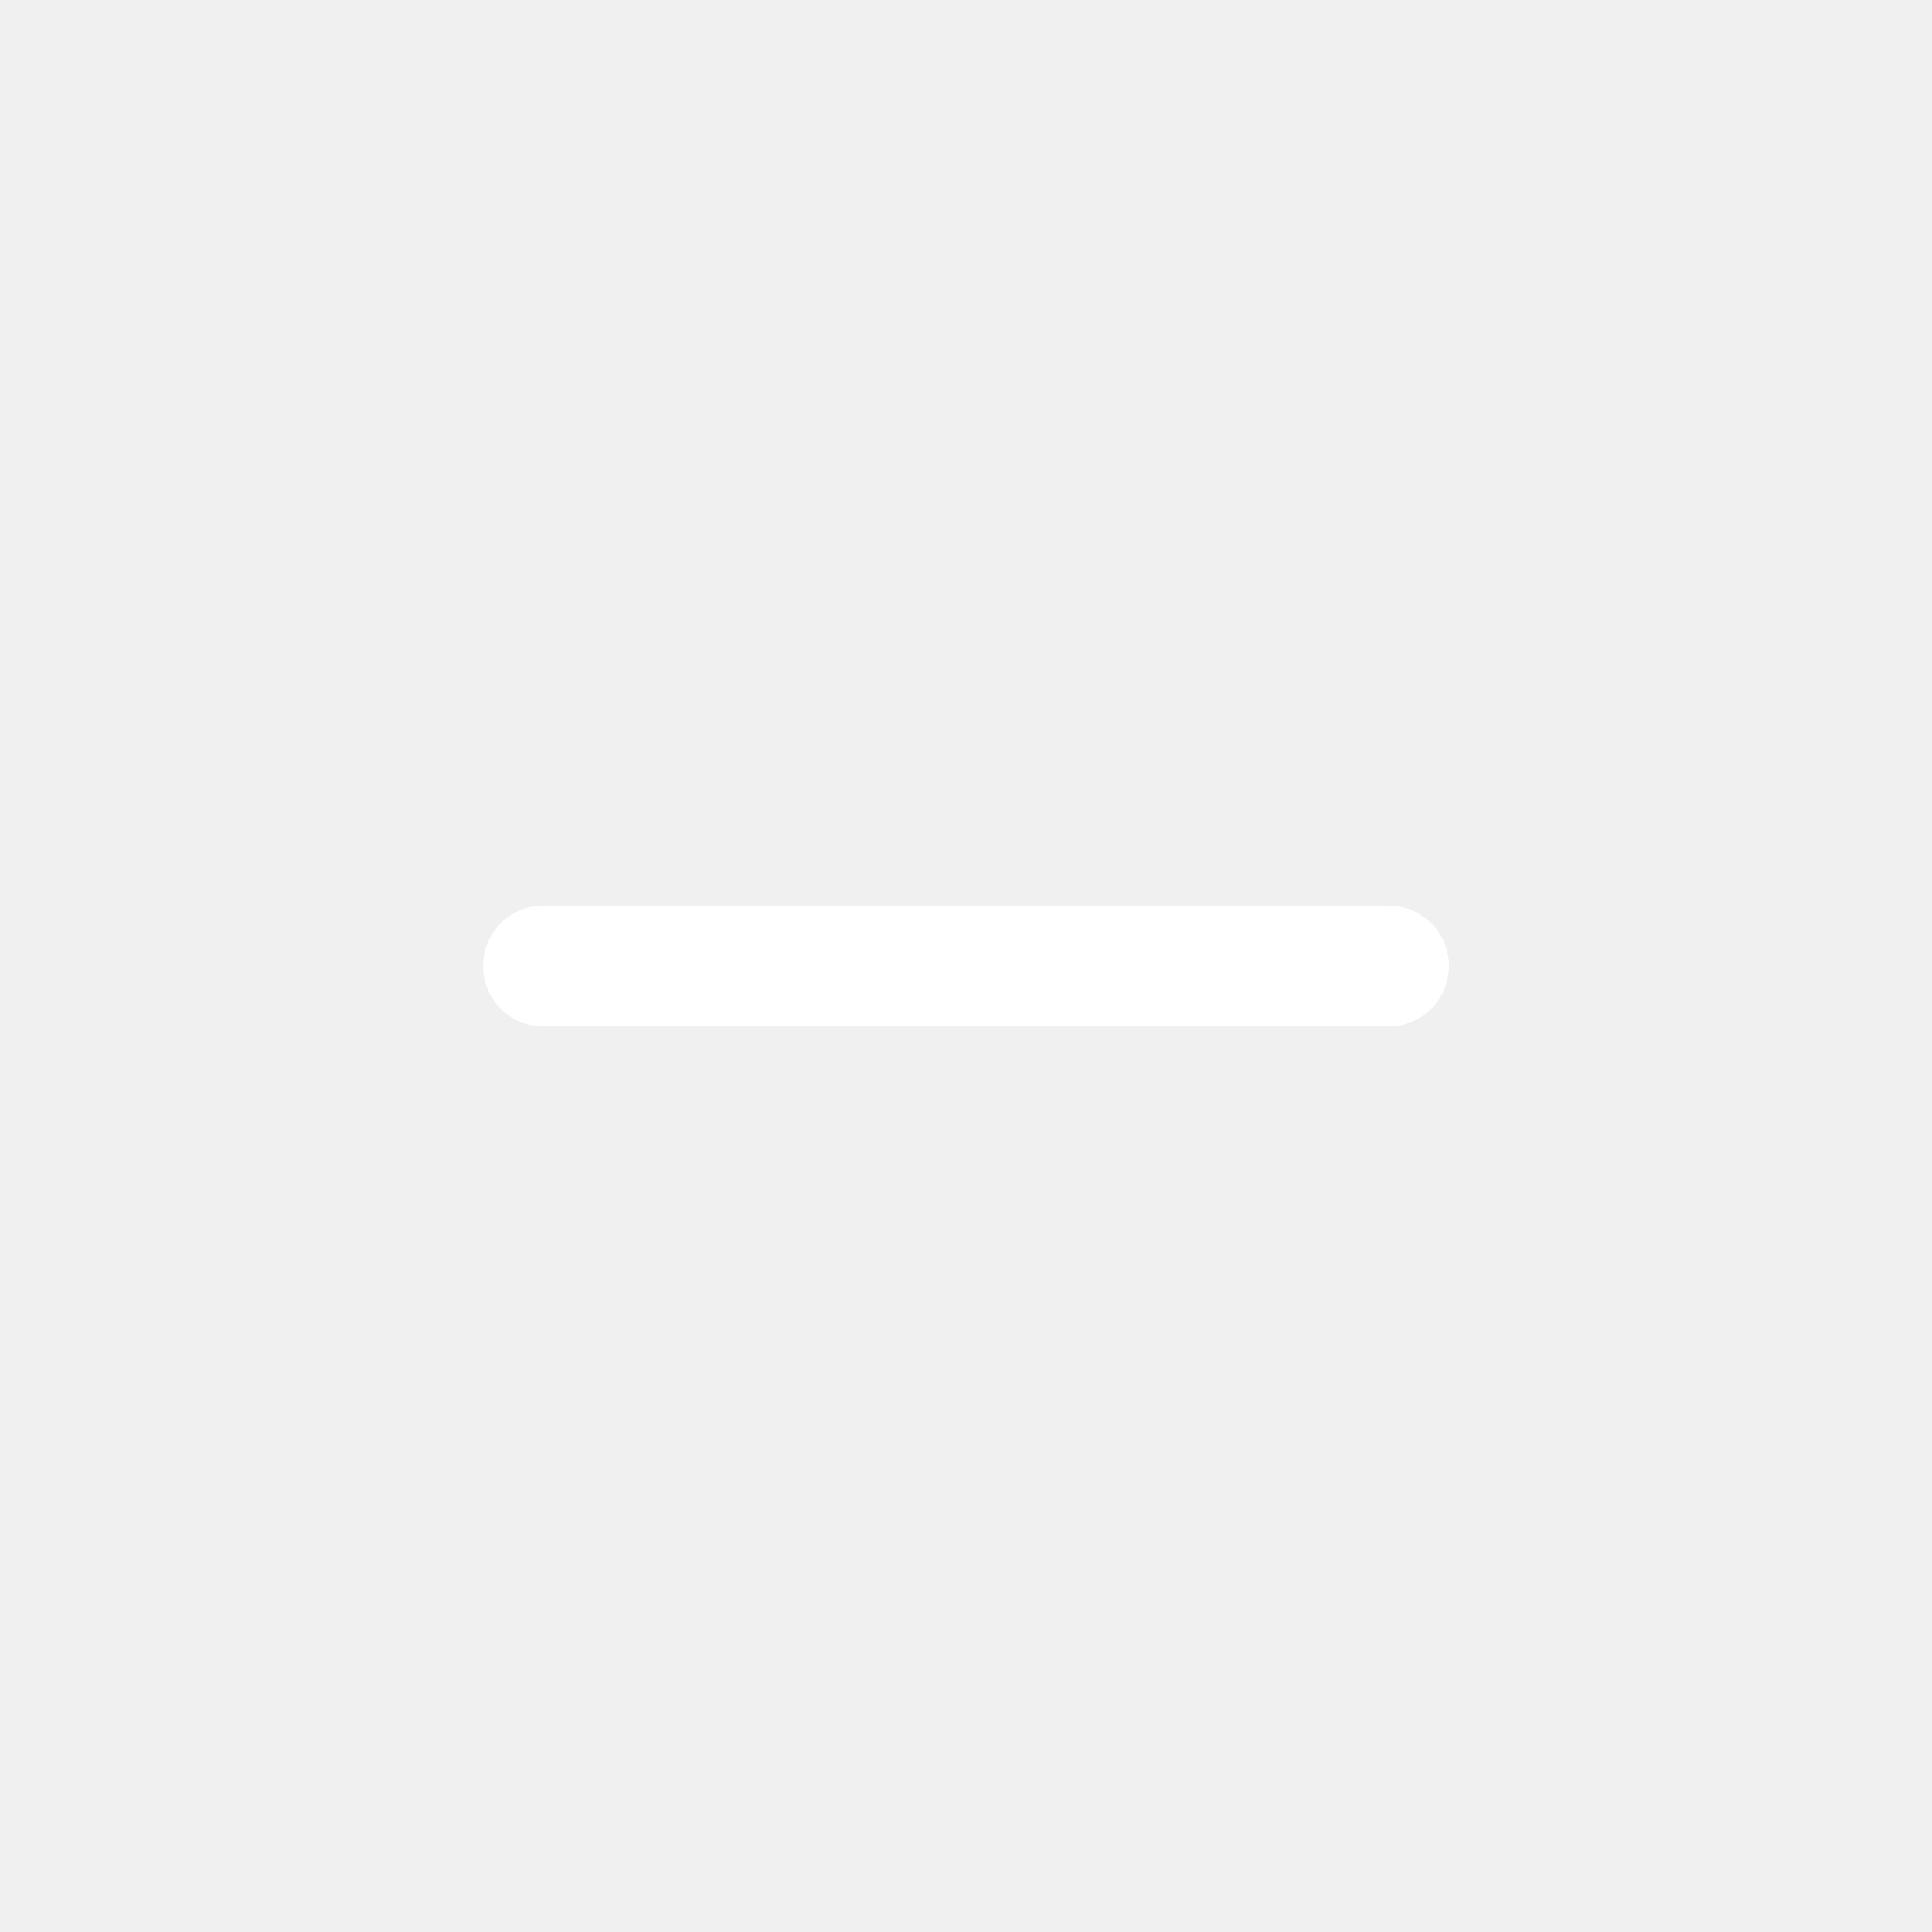
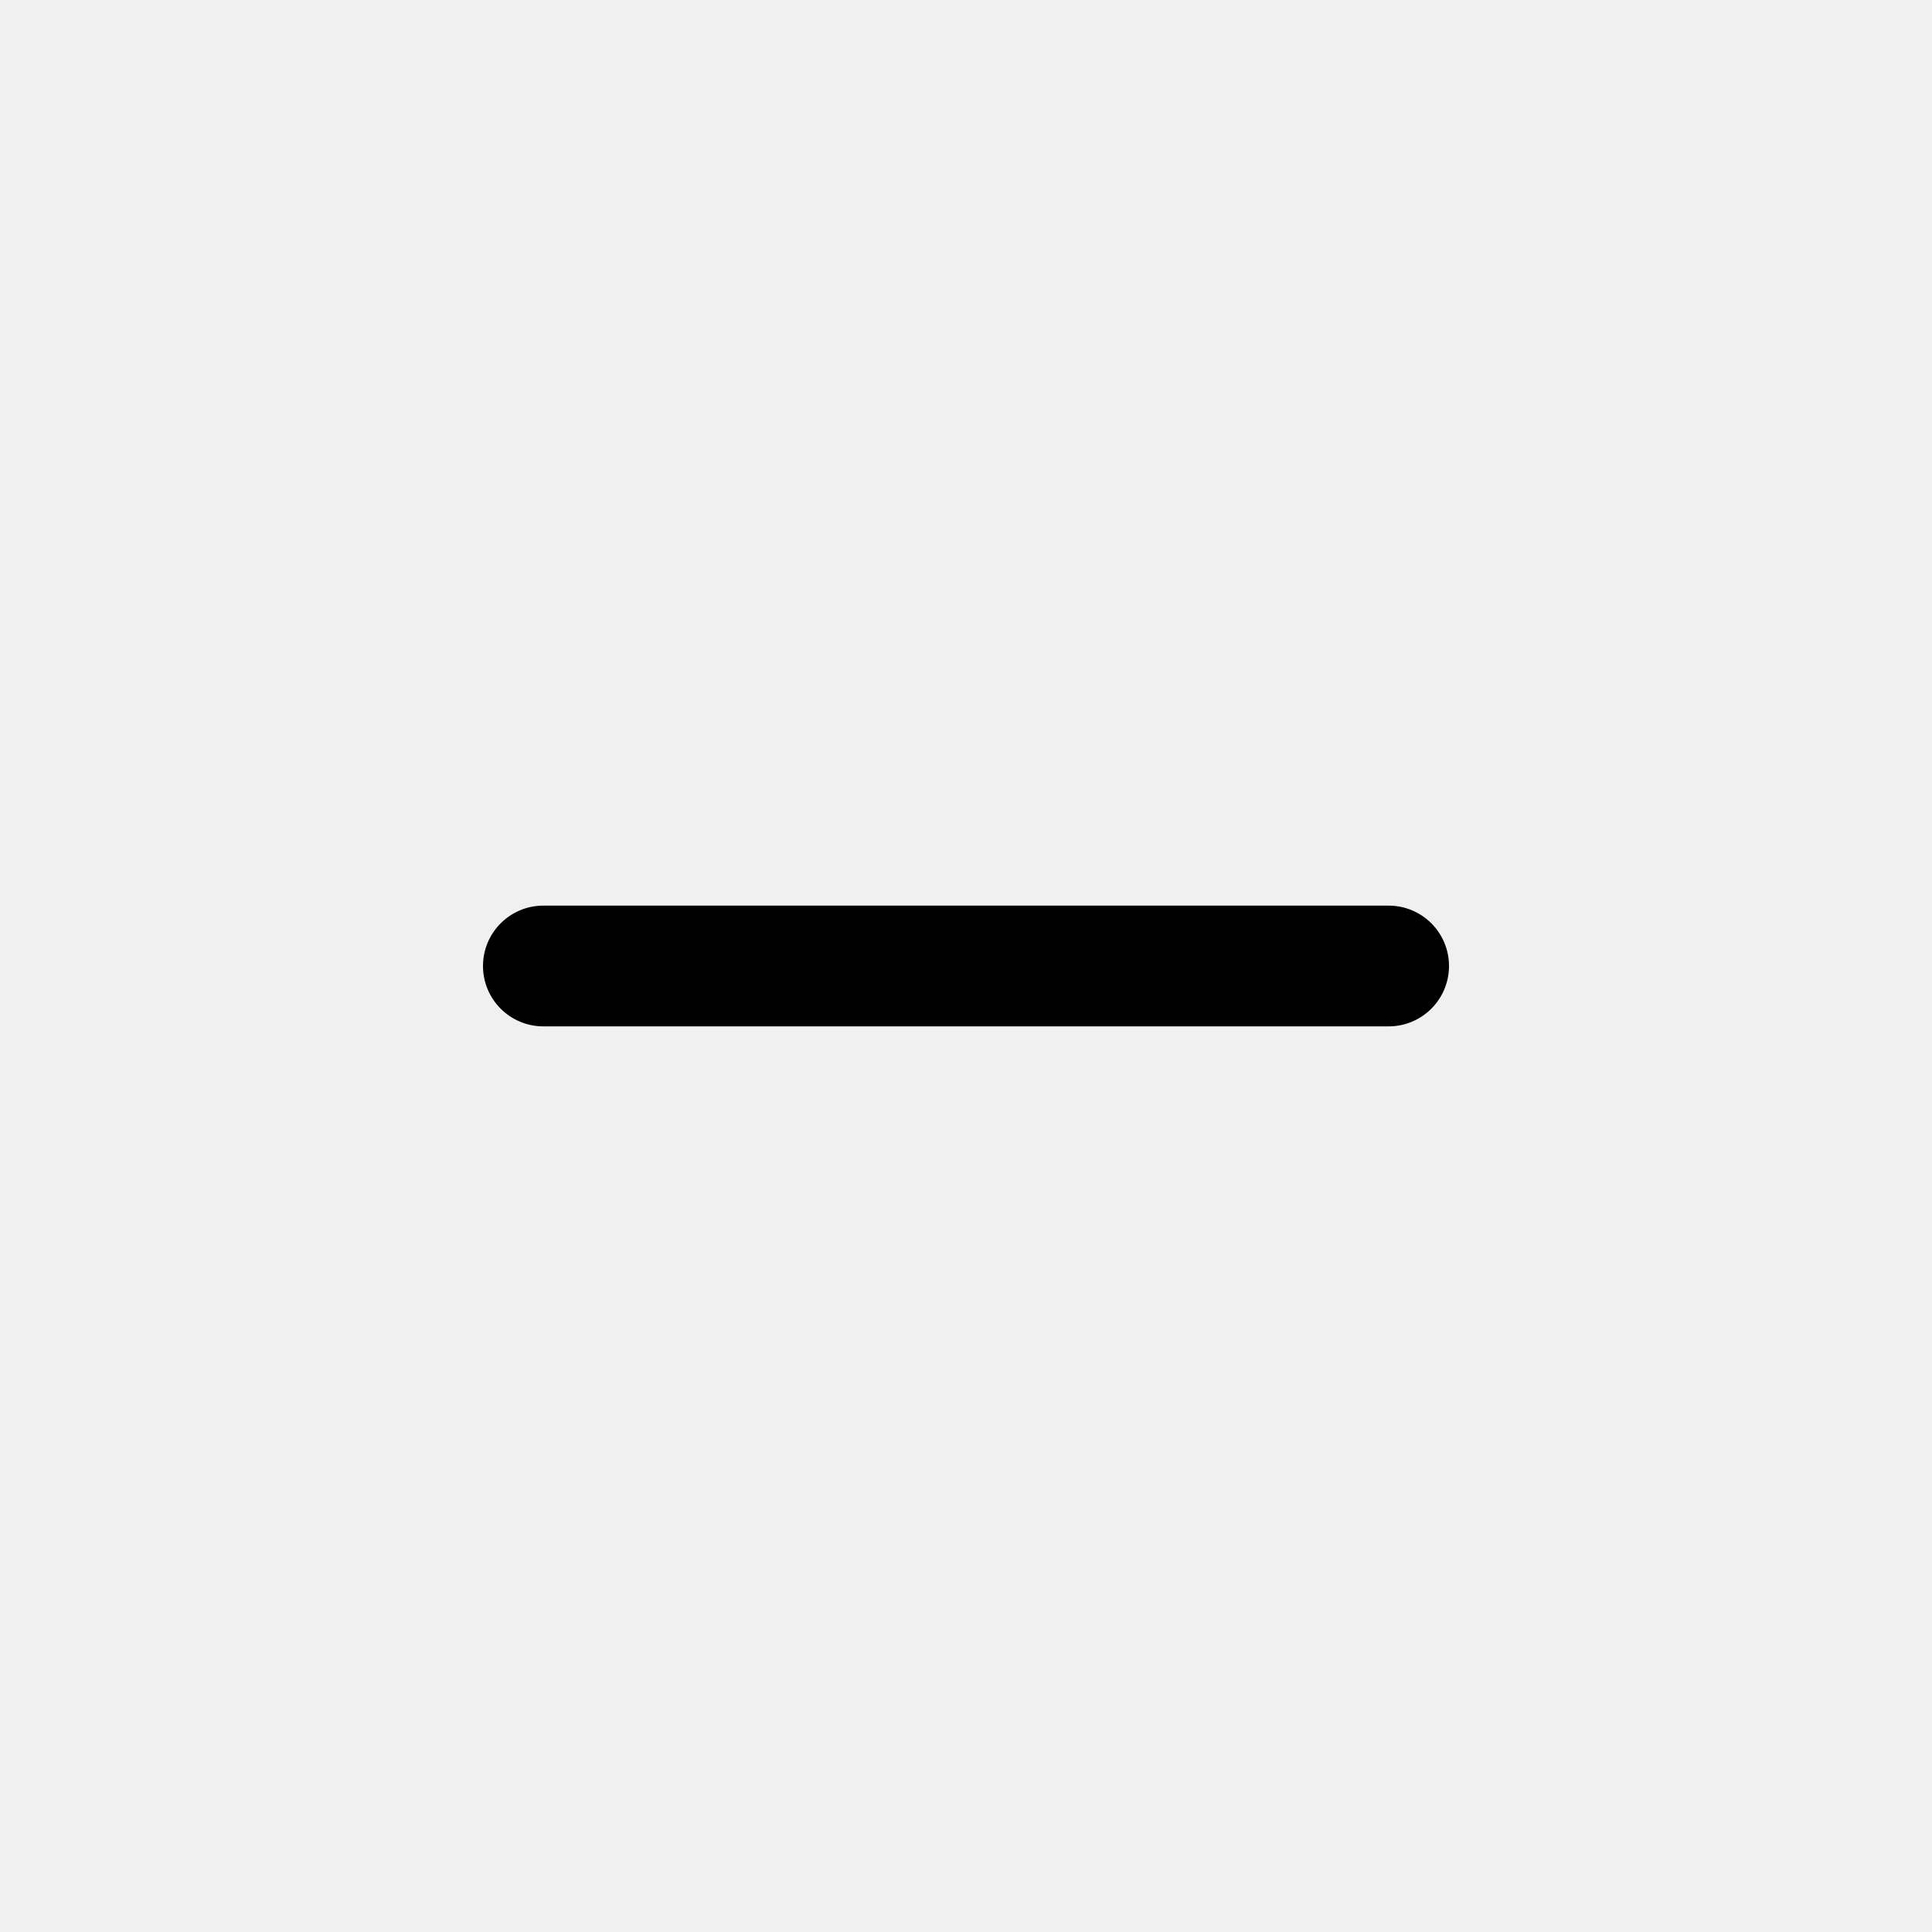
- <svg xmlns="http://www.w3.org/2000/svg" width="16" height="16" fill="#ffffff" class="bi bi-dash dash" viewBox="0 0 16 16">
+ <svg xmlns="http://www.w3.org/2000/svg" width="16" height="16" fill="#000000" class="bi bi-dash dash" viewBox="0 0 16 16">
  <path d="M4 8a.5.5 0 0 1 .5-.5h7a.5.5 0 0 1 0 1h-7A.5.5 0 0 1 4 8" />
</svg>
